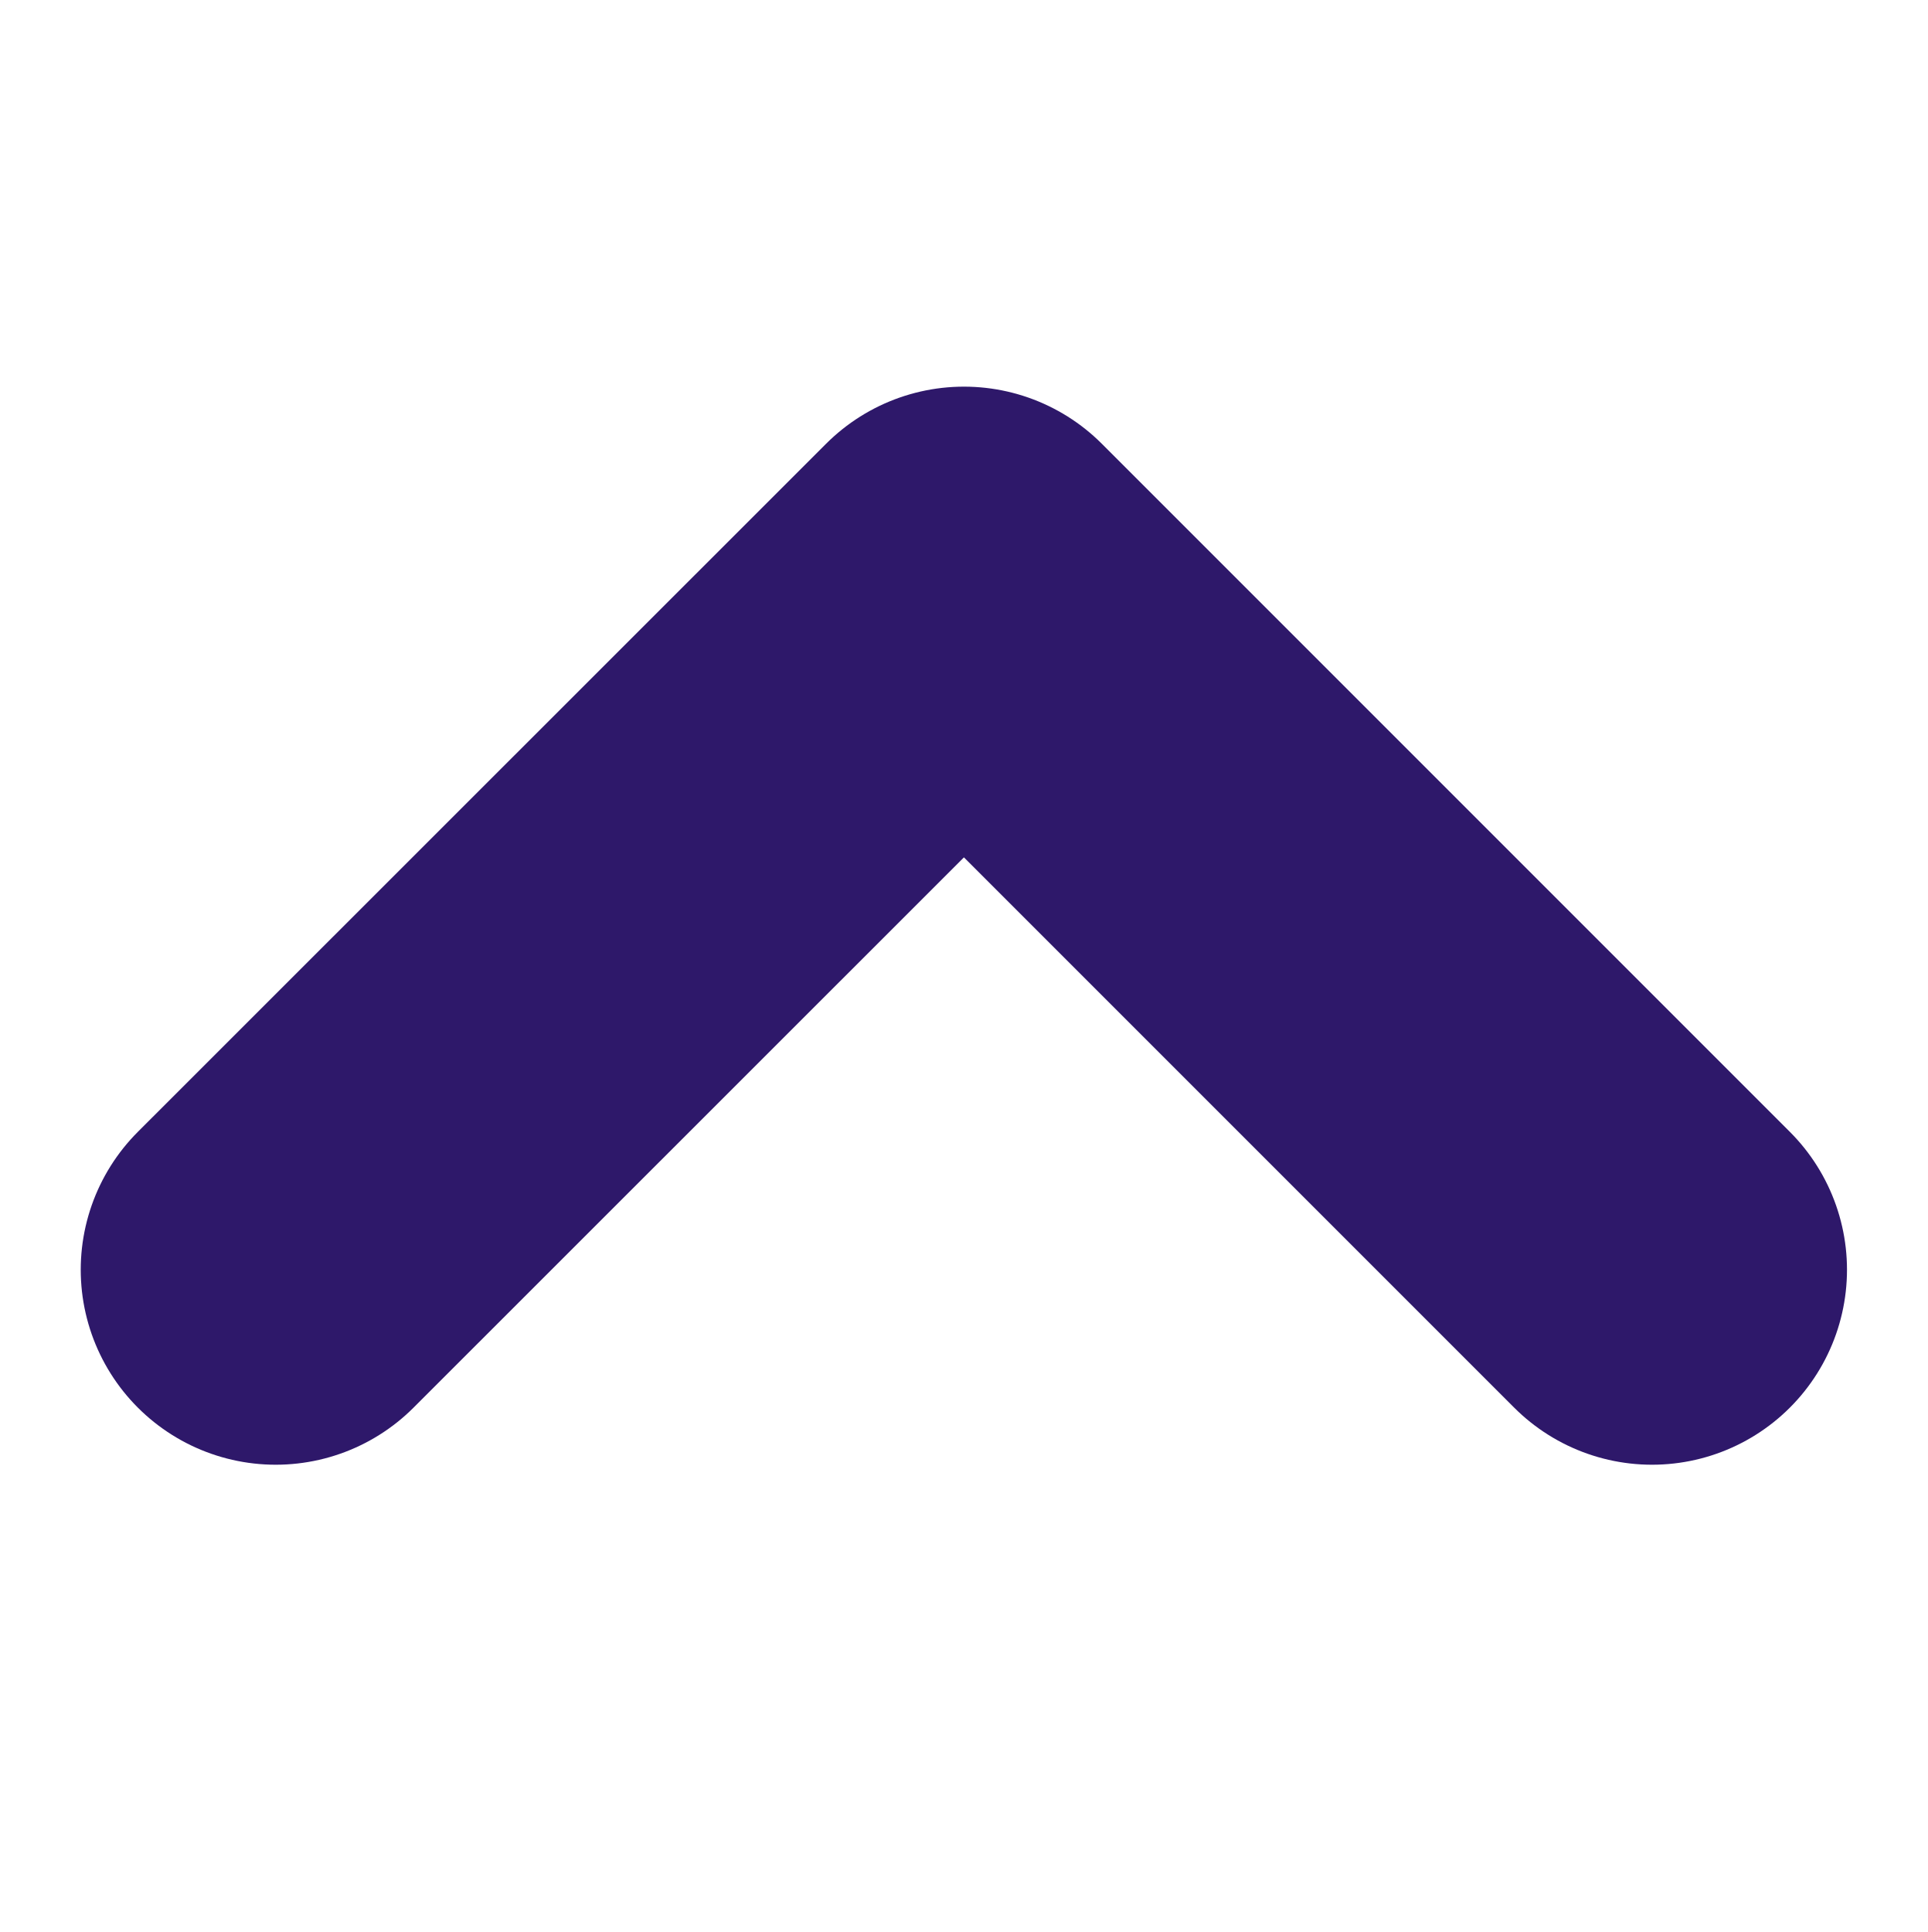
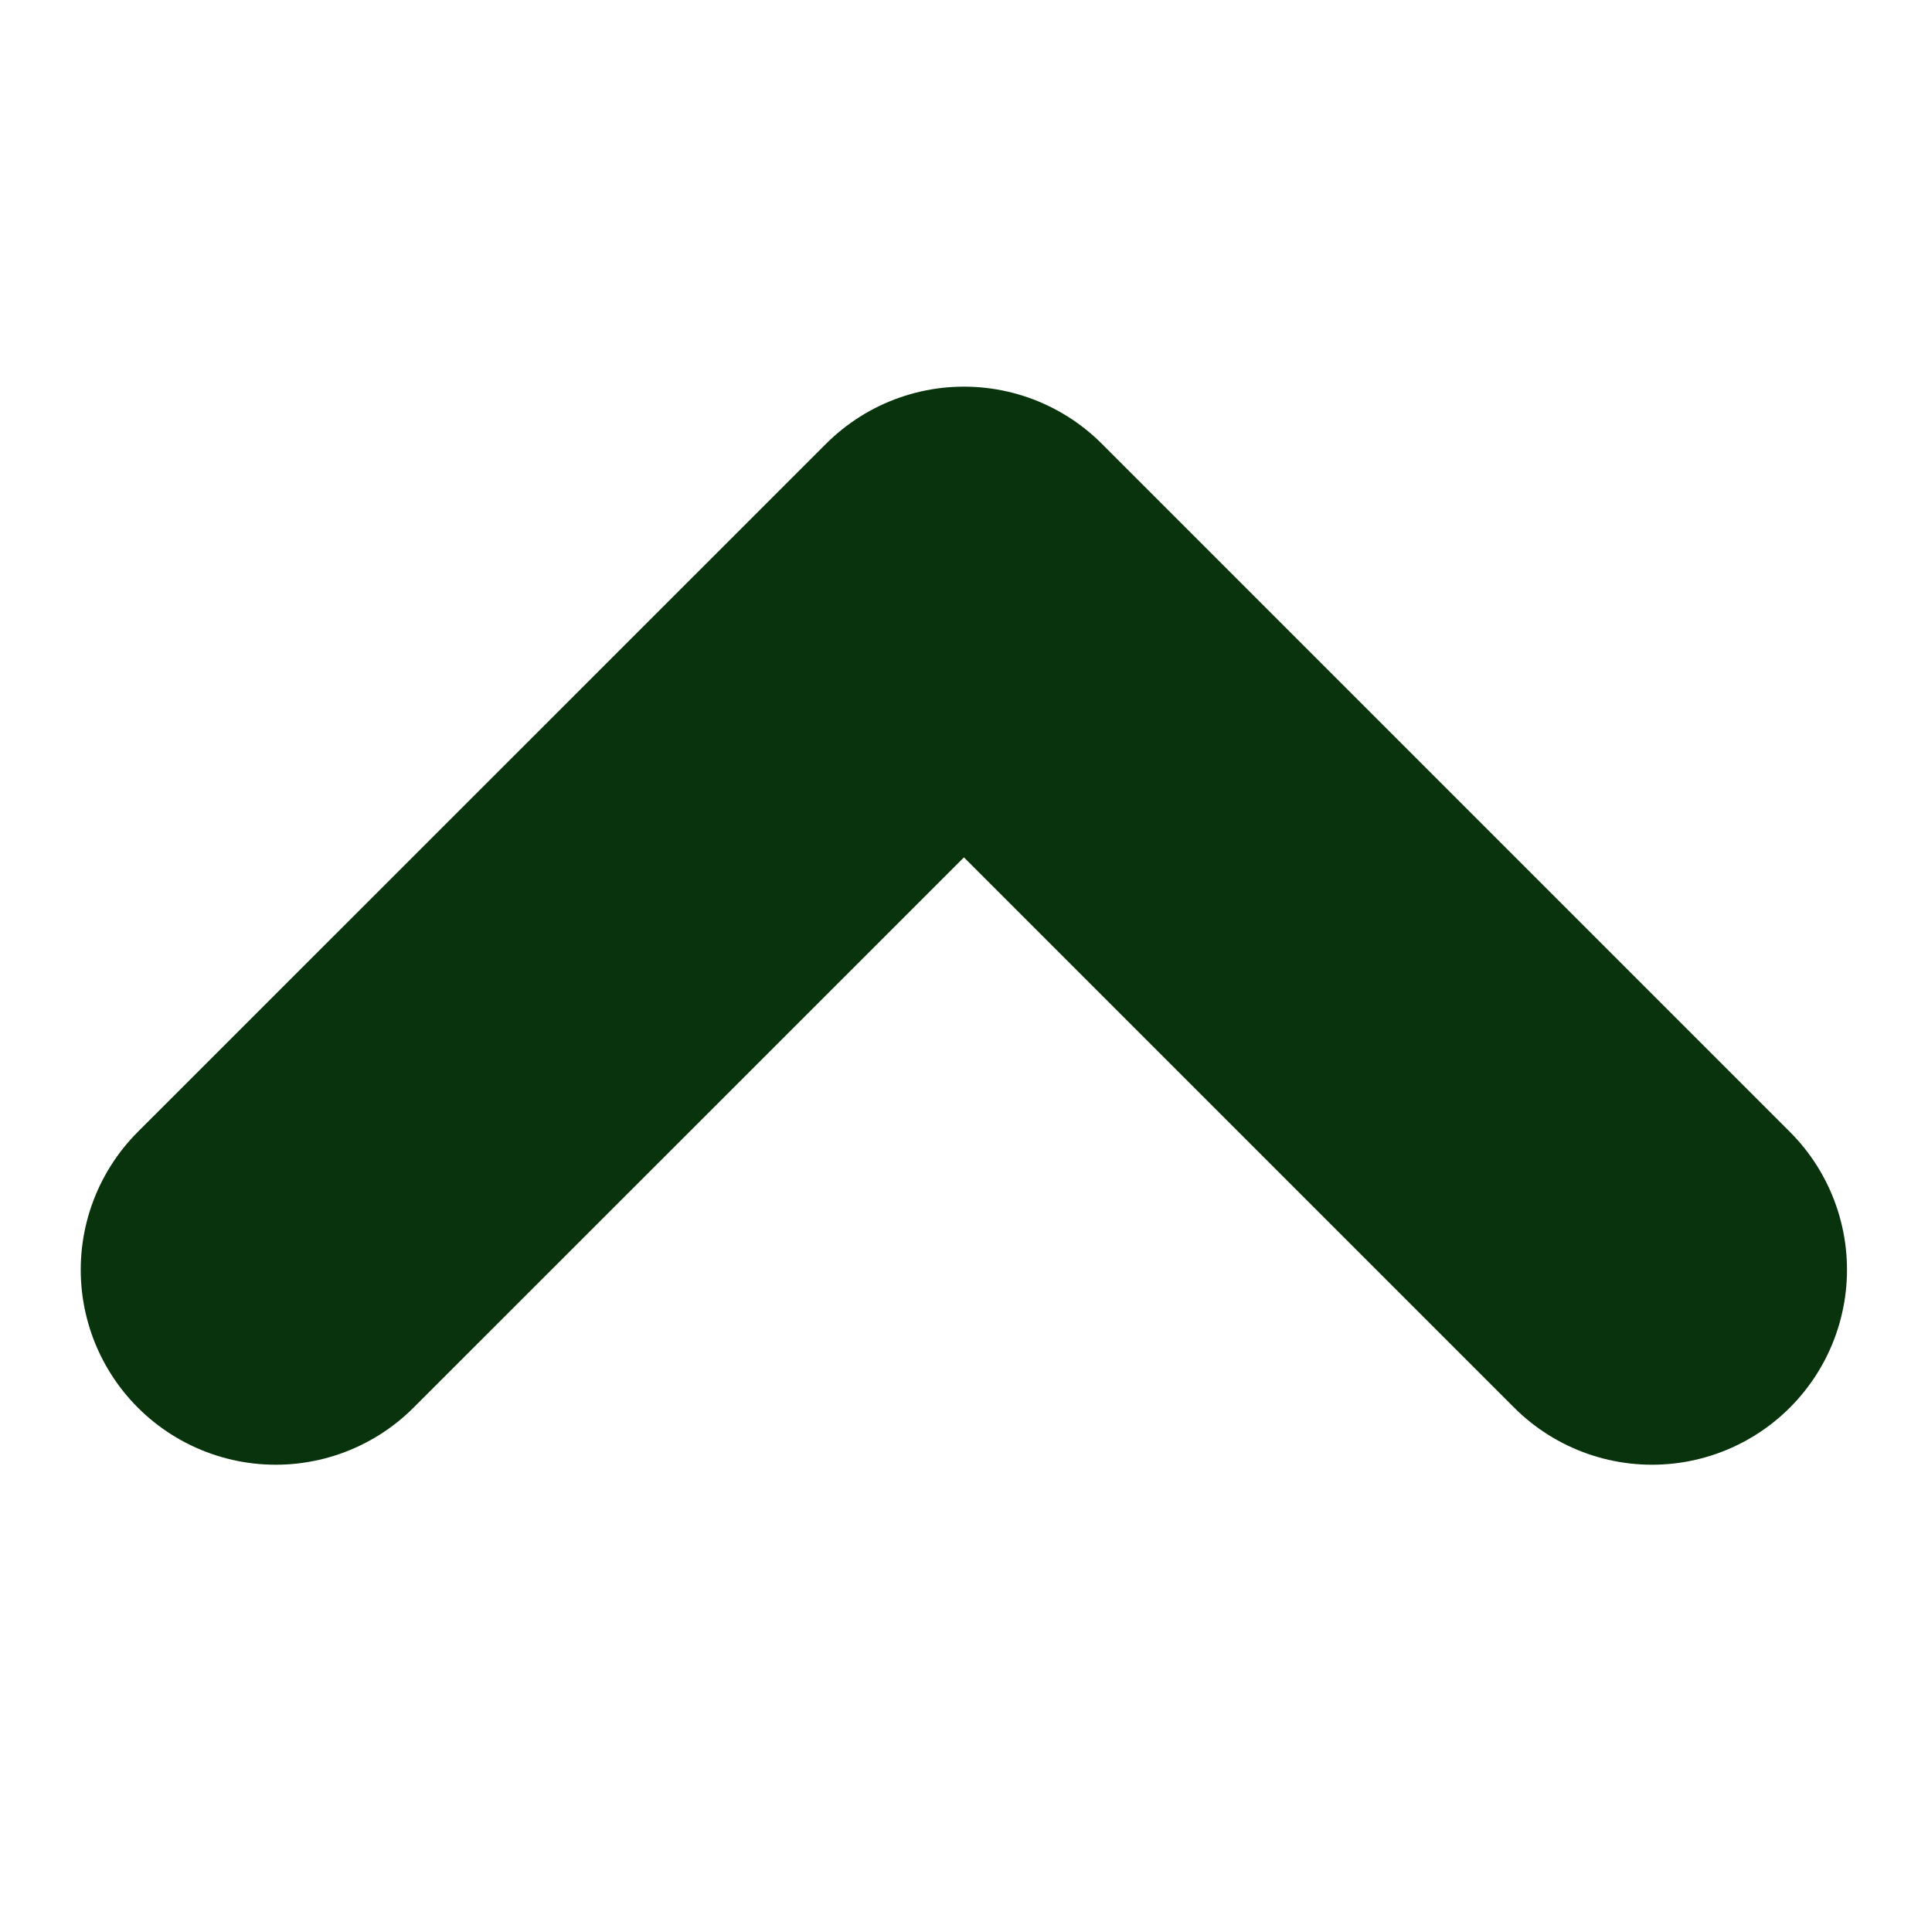
<svg xmlns="http://www.w3.org/2000/svg" width="25.887" height="25.943" viewBox="0 0 9.887 5.943">
-   <path id="Path_157" data-name="Path 157" d="M6502.544,2805l3.529,3.53-3.529,3.529" transform="translate(-2803.586 6507.073) rotate(-90)" fill="none" stroke="#2E186A" stroke-linecap="round" stroke-linejoin="round" stroke-width="2" />
+   <path id="Path_157" data-name="Path 157" d="M6502.544,2805l3.529,3.53-3.529,3.529" transform="translate(-2803.586 6507.073) rotate(-90)" fill="none" stroke="#08330D" stroke-linecap="round" stroke-linejoin="round" stroke-width="2" />
</svg>
